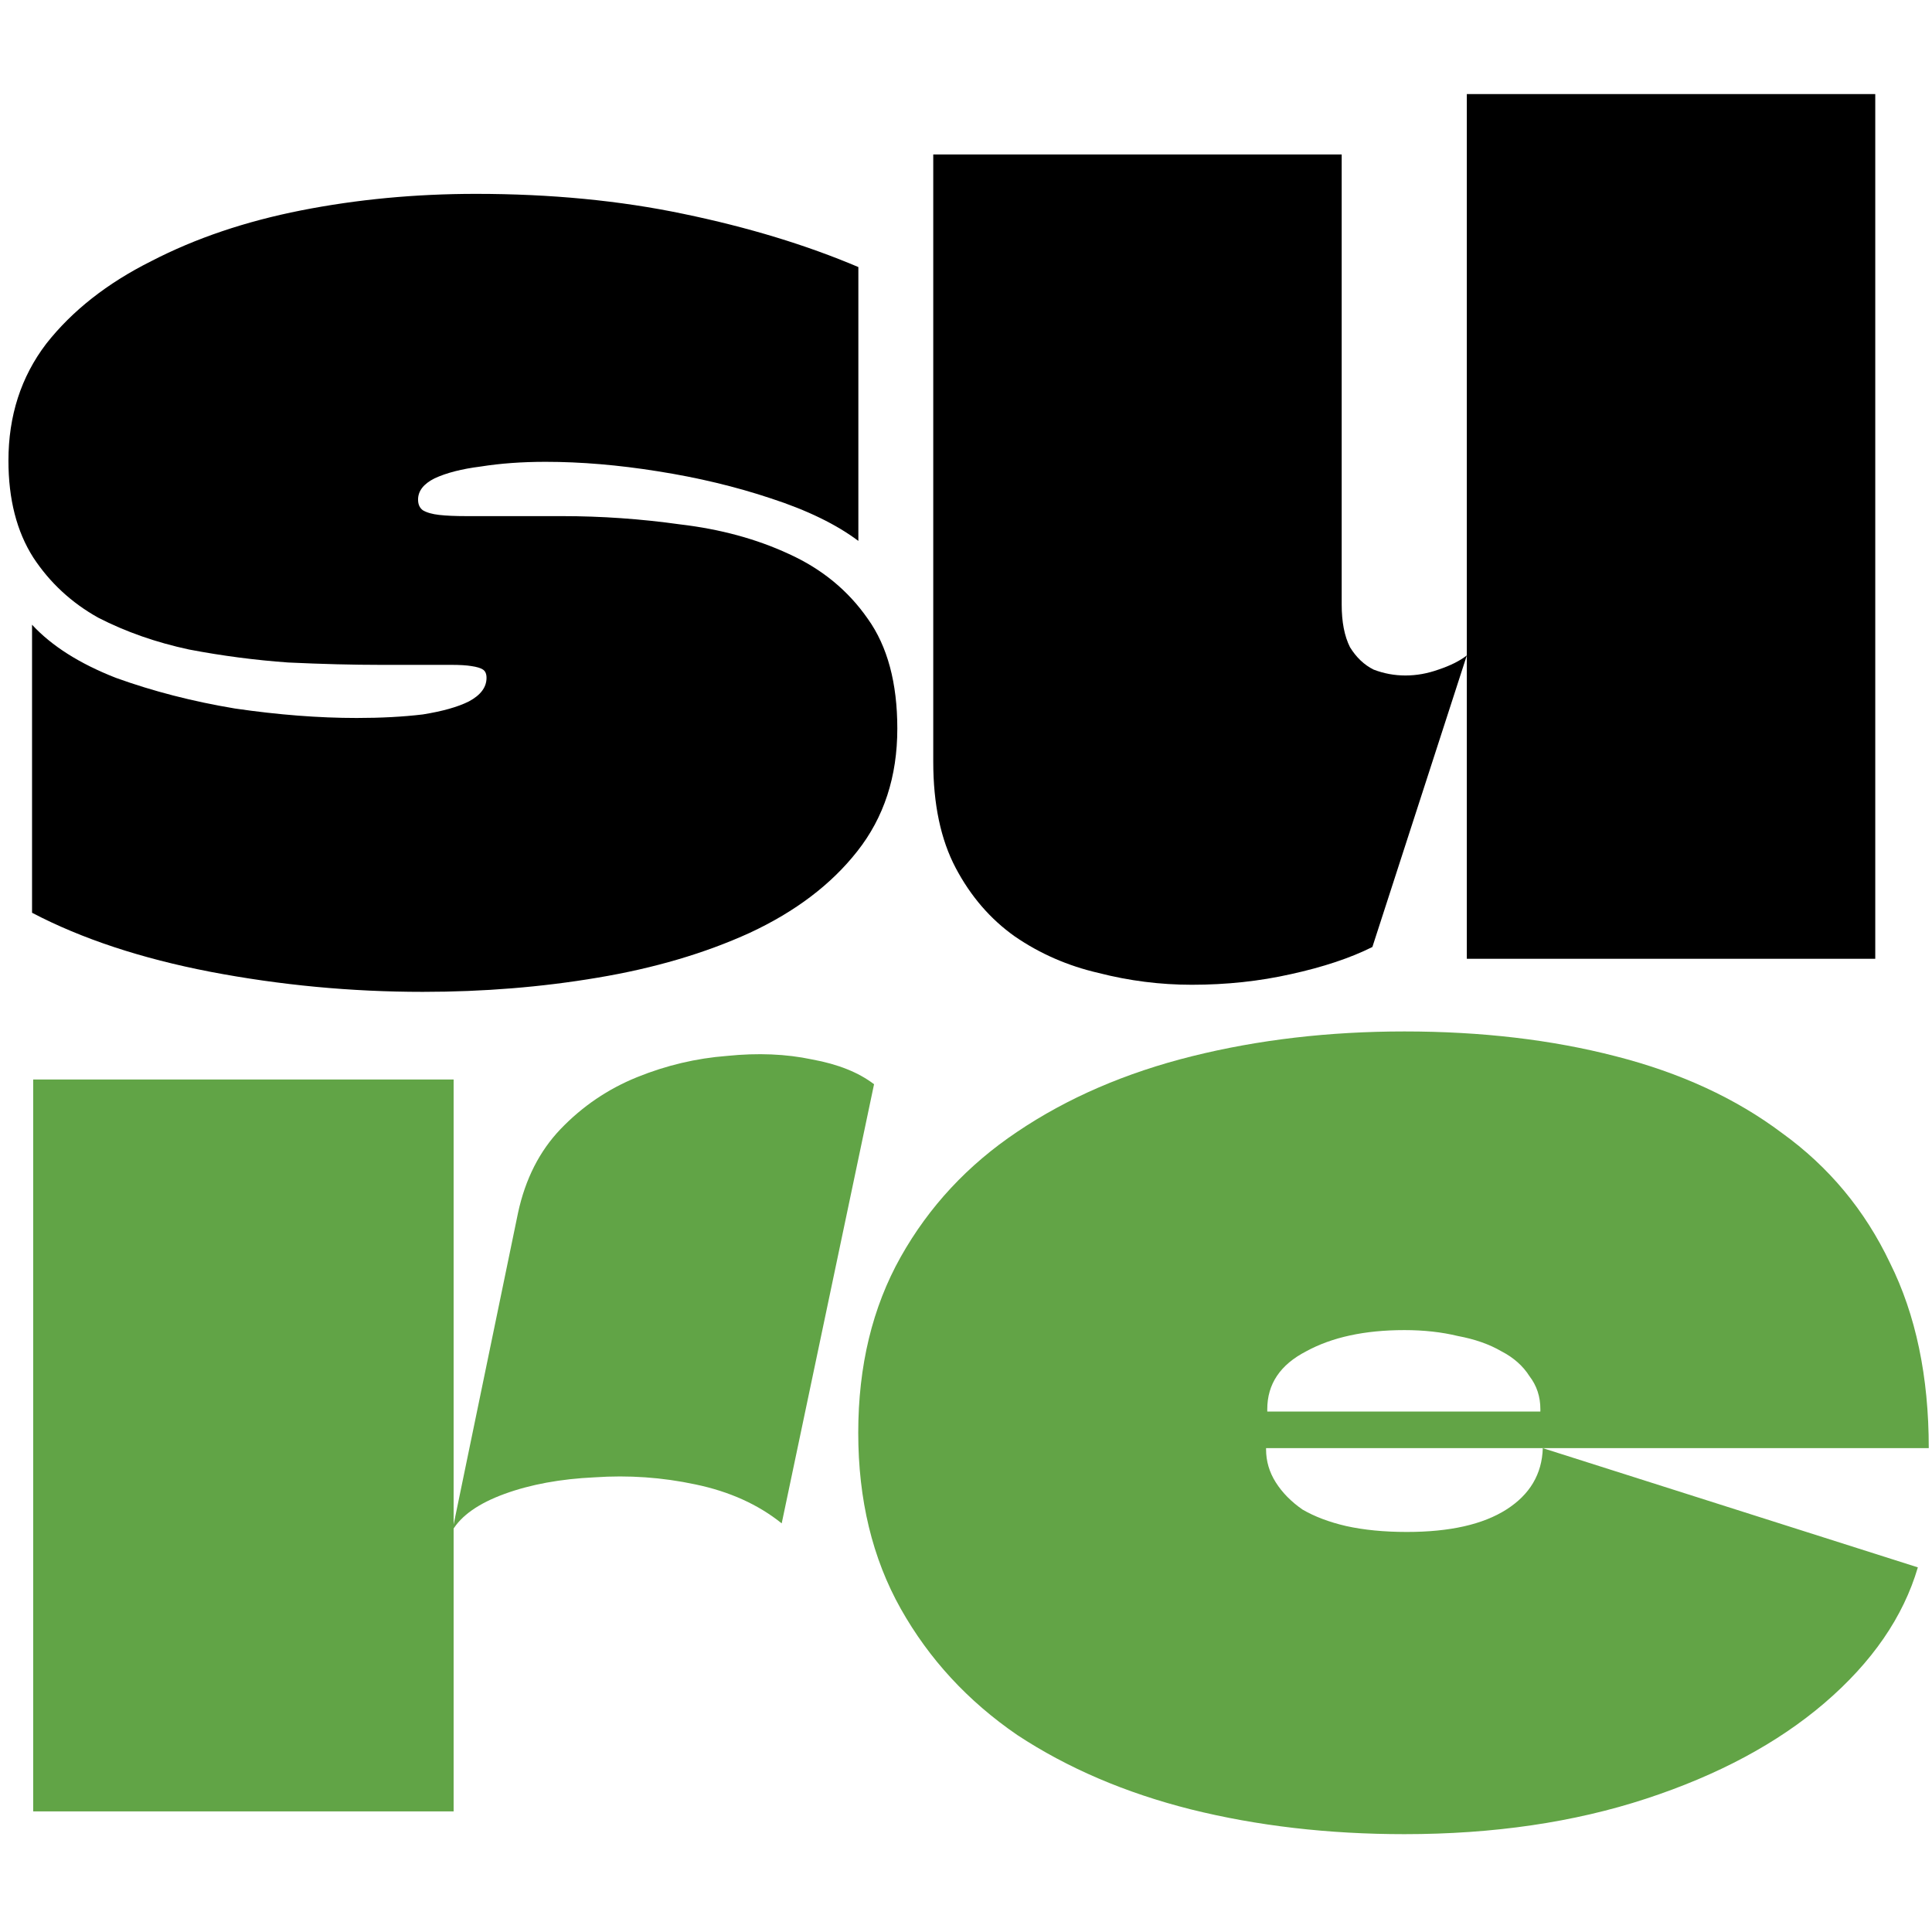
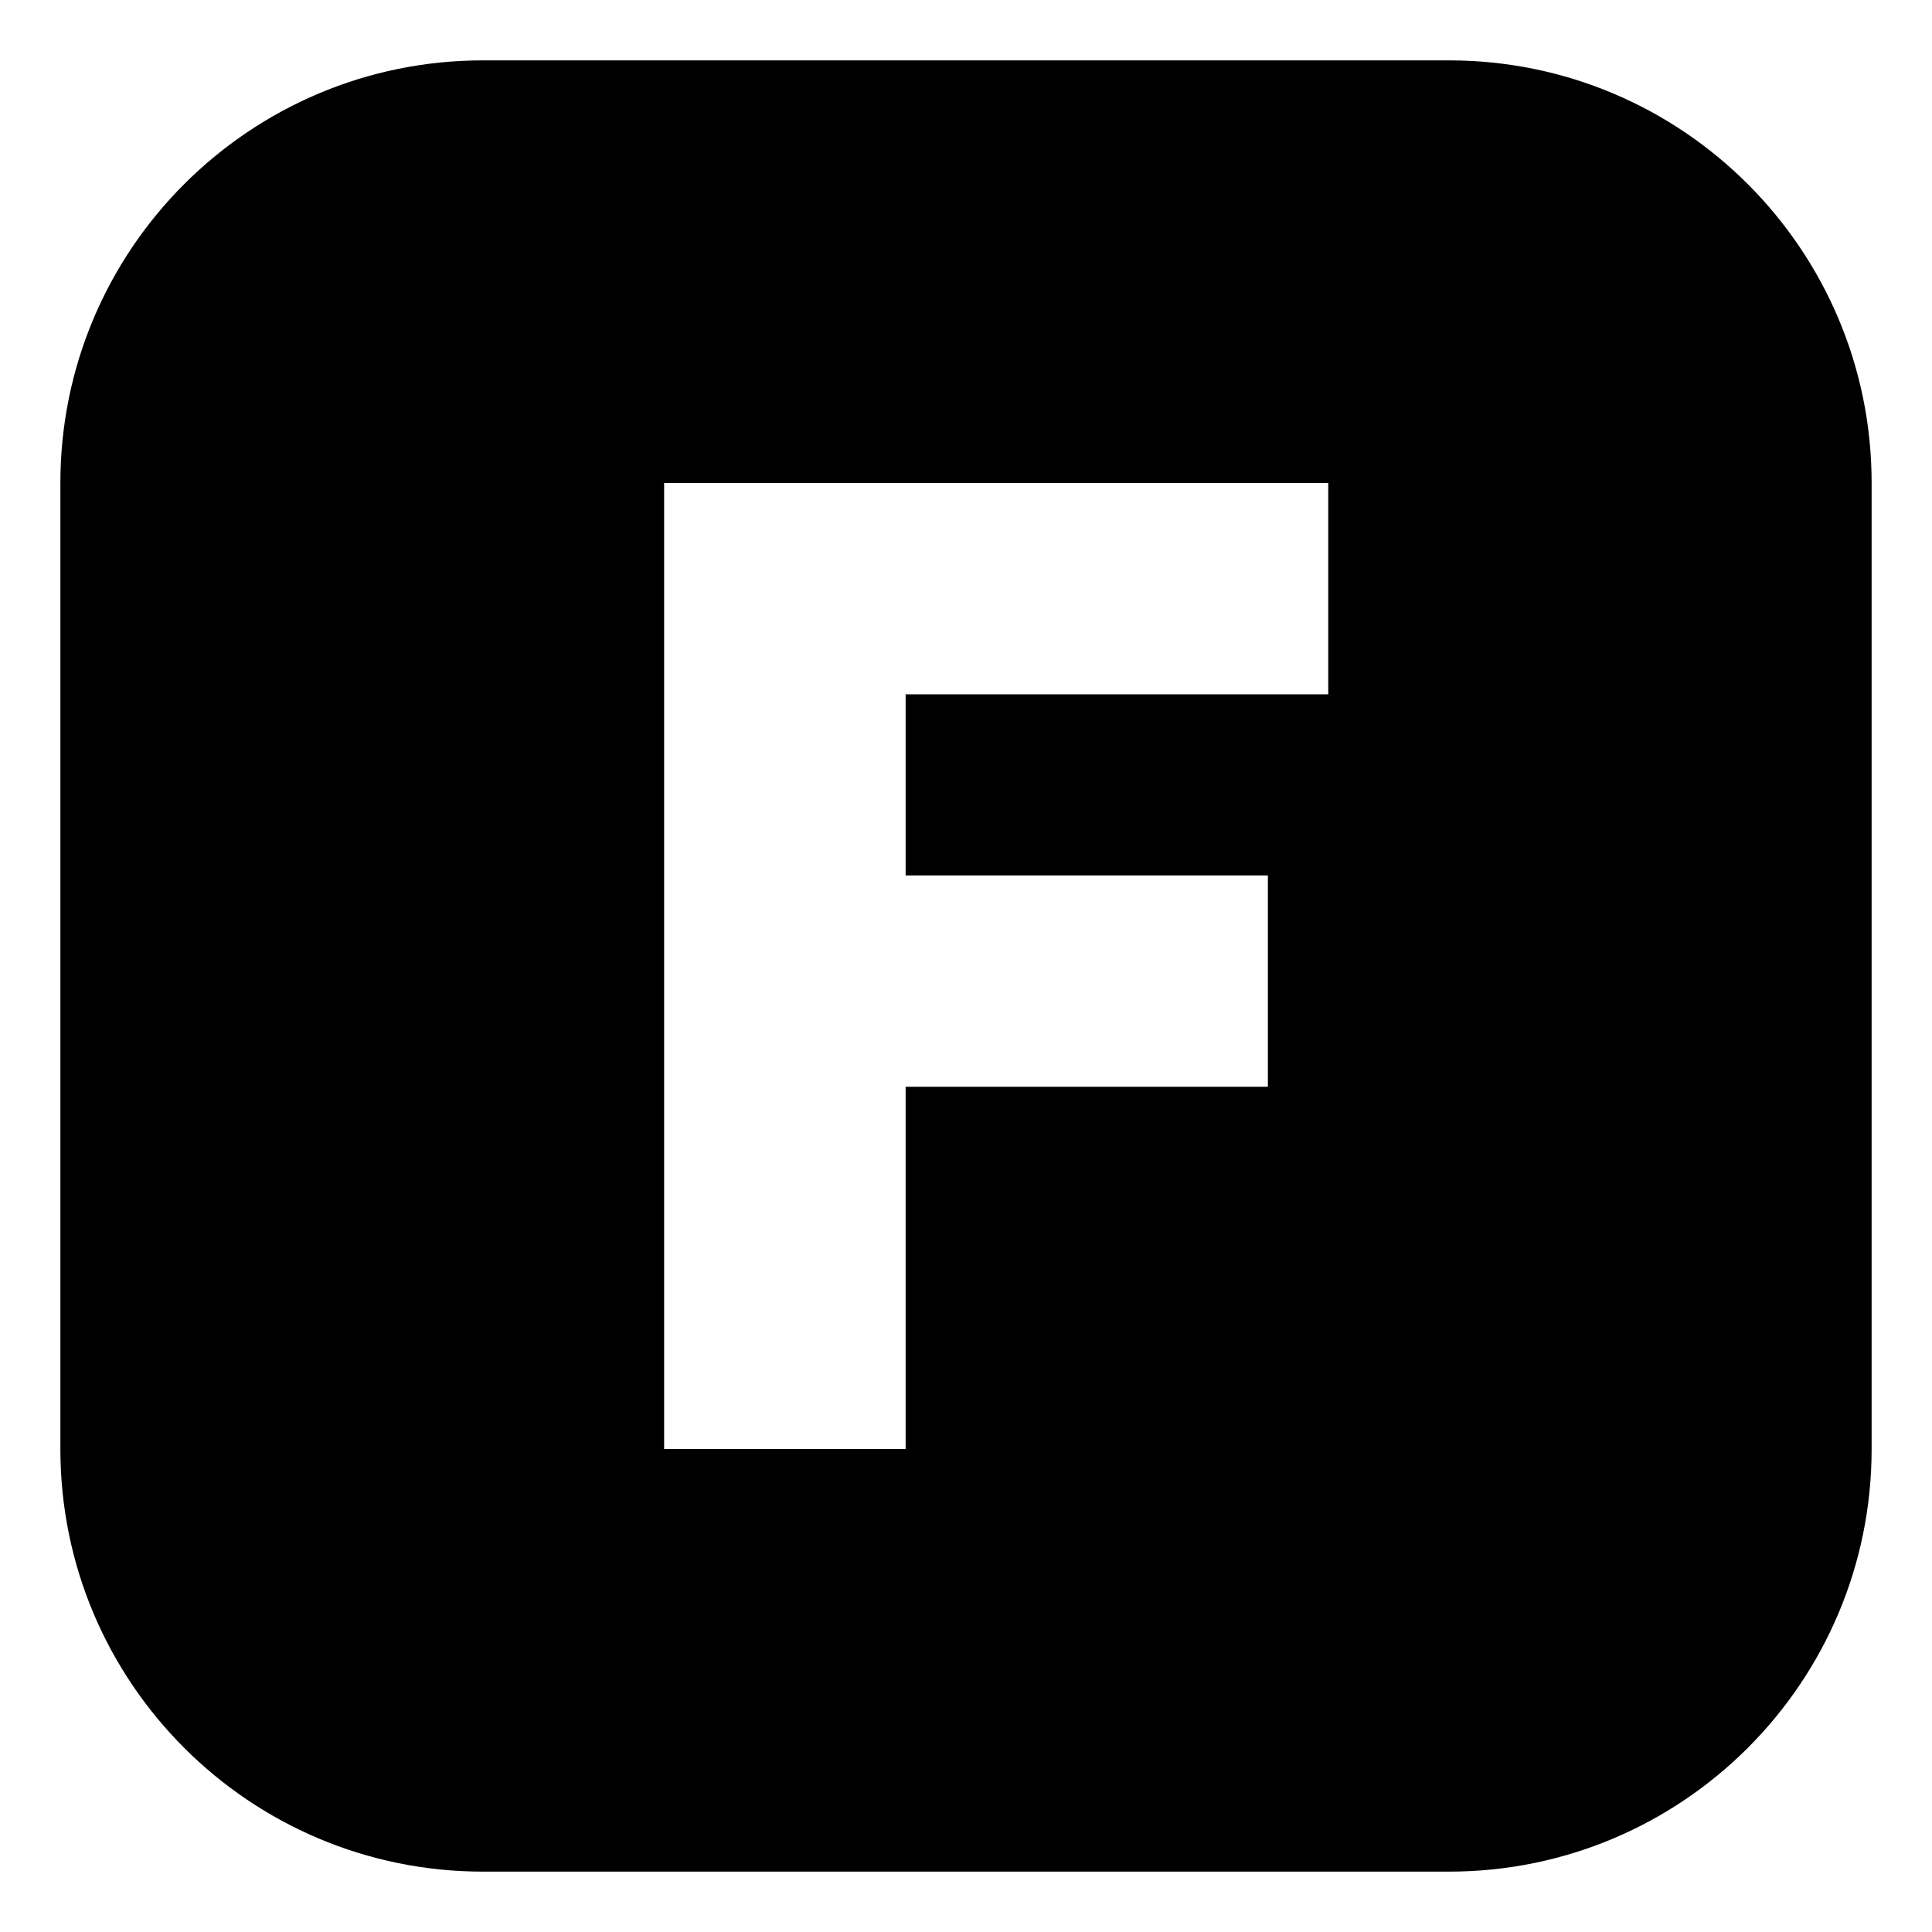
- <svg xmlns="http://www.w3.org/2000/svg" width="512" height="512" viewBox="0 0 160 145" fill="none">
-   <path d="M116.51 119.37C120.062 119.37 122.809 118.751 124.752 117.513C126.696 116.274 127.701 114.58 127.768 112.429L158.828 122.303C157.621 126.409 155.042 130.156 151.088 133.545C147.201 136.869 142.276 139.509 136.312 141.464C130.348 143.419 123.68 144.397 116.309 144.397C110.01 144.397 104.113 143.712 98.618 142.344C93.19 140.975 88.399 138.922 84.244 136.185C80.156 133.382 76.94 129.896 74.594 125.725C72.249 121.553 71.076 116.698 71.076 111.158C71.076 105.618 72.249 100.763 74.594 96.592C76.94 92.421 80.156 88.967 84.244 86.229C88.399 83.427 93.223 81.341 98.718 79.973C104.213 78.604 110.077 77.92 116.309 77.92C122.675 77.92 128.505 78.604 133.799 79.973C139.16 81.341 143.75 83.459 147.57 86.327C151.456 89.129 154.438 92.714 156.516 97.081C158.66 101.382 159.732 106.498 159.732 112.429H104.95C104.95 112.429 104.917 112.429 104.85 112.429C104.85 112.429 104.85 112.462 104.85 112.527C104.85 113.504 105.118 114.417 105.654 115.264C106.19 116.111 106.927 116.861 107.865 117.513C108.871 118.099 110.077 118.555 111.484 118.881C112.958 119.207 114.634 119.37 116.51 119.37ZM116.309 102.653C113.025 102.653 110.311 103.24 108.167 104.413C106.023 105.521 104.95 107.117 104.95 109.203C104.95 109.268 104.95 109.333 104.95 109.399C105.017 109.399 105.051 109.399 105.051 109.399H127.466C127.533 109.399 127.567 109.399 127.567 109.399C127.567 109.333 127.567 109.268 127.567 109.203C127.567 108.16 127.265 107.248 126.662 106.466C126.126 105.618 125.355 104.934 124.35 104.413C123.345 103.826 122.139 103.403 120.732 103.142C119.391 102.816 117.917 102.653 116.309 102.653Z" fill="#62a446" />
-   <path d="M37.567 81.901C37.567 85.811 37.567 89.755 37.567 93.73C37.567 97.641 37.567 101.584 37.567 105.559C37.567 109.47 37.567 113.413 37.567 117.388C37.567 121.559 37.567 125.73 37.567 129.902C37.567 134.073 37.567 138.276 37.567 142.513H2.748C2.748 136.06 2.748 129.608 2.748 123.156C2.748 116.704 2.748 110.252 2.748 103.799C2.748 100.15 2.748 96.5 2.748 92.85C2.748 89.201 2.748 85.551 2.748 81.901H37.567ZM37.466 119.246L42.9 92.948C43.504 90.146 44.678 87.832 46.422 86.007C48.234 84.117 50.347 82.683 52.762 81.706C55.177 80.728 57.66 80.141 60.209 79.946C62.758 79.685 65.106 79.783 67.253 80.239C69.4 80.63 71.111 81.315 72.385 82.292L64.737 118.659C62.792 117.095 60.41 116.02 57.593 115.433C54.842 114.846 52.058 114.651 49.24 114.846C46.422 114.977 43.94 115.433 41.793 116.215C39.646 116.997 38.204 118.007 37.466 119.246Z" fill="#61a446" />
-   <path d="M155.301 0.292C155.301 4.658 155.301 20.058 155.301 24.489C155.301 28.921 155.301 33.353 155.301 37.785C155.301 41.565 155.301 45.378 155.301 49.223C155.301 53.003 155.301 56.783 155.301 60.563C155.301 64.343 155.301 68.123 155.301 71.903H121.476C121.476 69.166 121.476 66.396 121.476 63.594C121.476 60.791 121.476 57.989 121.476 55.186C121.476 52.319 121.476 49.549 121.476 46.877C121.476 40.815 121.476 34.885 121.476 29.084C121.476 23.218 121.476 6.288 121.476 0.292H155.301ZM111.113 5.292C111.113 8.746 111.113 18.233 111.113 21.752C111.113 25.206 111.113 28.66 111.113 32.115C111.113 35.569 111.113 39.056 111.113 42.575C111.113 44.009 111.341 45.182 111.798 46.094C112.319 46.942 112.971 47.561 113.753 47.952C114.6 48.278 115.48 48.441 116.392 48.441C117.305 48.441 118.217 48.278 119.13 47.952C120.107 47.626 120.889 47.235 121.476 46.779L113.655 70.926C111.83 71.838 109.582 72.588 106.909 73.174C104.303 73.761 101.565 74.054 98.698 74.054C96.091 74.054 93.516 73.728 90.975 73.076C88.433 72.49 86.119 71.48 84.034 70.046C82.013 68.612 80.384 66.722 79.145 64.376C77.907 62.029 77.288 59.097 77.288 55.577C77.288 50.885 77.288 46.192 77.288 41.5C77.288 36.807 77.288 32.115 77.288 27.422C77.288 24.75 77.288 22.078 77.288 19.406C77.288 16.669 77.288 7.964 77.288 5.292H111.113Z" fill="black" />
-   <path d="M0.699 30.648C0.699 26.933 1.742 23.707 3.827 20.97C5.978 18.233 8.878 15.952 12.528 14.127C16.178 12.237 20.316 10.836 24.944 9.923C29.571 9.011 34.394 8.555 39.412 8.555C45.603 8.555 51.339 9.108 56.618 10.216C61.962 11.324 66.785 12.791 71.086 14.616V37.296C69.262 35.928 66.85 34.754 63.852 33.777C60.919 32.799 57.791 32.05 54.467 31.528C51.209 31.007 48.113 30.746 45.18 30.746C43.225 30.746 41.432 30.877 39.803 31.137C38.239 31.333 36.968 31.659 35.99 32.115C35.078 32.571 34.622 33.158 34.622 33.874C34.622 34.266 34.752 34.559 35.013 34.754C35.339 34.95 35.795 35.08 36.382 35.145C36.968 35.211 37.718 35.243 38.63 35.243C40.129 35.243 41.465 35.243 42.638 35.243C43.811 35.243 45.115 35.243 46.549 35.243C49.807 35.243 53.066 35.471 56.325 35.928C59.648 36.319 62.647 37.133 65.319 38.371C68.056 39.61 70.239 41.402 71.868 43.748C73.498 46.029 74.312 49.06 74.312 52.84C74.312 56.816 73.205 60.205 70.989 63.007C68.838 65.744 65.873 67.993 62.093 69.753C58.378 71.447 54.174 72.685 49.481 73.468C44.854 74.25 40.031 74.641 35.013 74.641C29.082 74.641 23.216 74.087 17.416 72.979C11.681 71.871 6.76 70.241 2.654 68.091V44.237C4.283 45.997 6.597 47.463 9.595 48.636C12.658 49.744 15.95 50.592 19.469 51.178C23.053 51.7 26.41 51.96 29.538 51.96C31.559 51.96 33.383 51.862 35.013 51.667C36.642 51.406 37.913 51.048 38.825 50.592C39.803 50.07 40.292 49.418 40.292 48.636C40.292 48.31 40.194 48.082 39.999 47.952C39.803 47.822 39.477 47.724 39.021 47.659C38.63 47.594 38.076 47.561 37.359 47.561C36.382 47.561 35.371 47.561 34.328 47.561C33.286 47.561 32.341 47.561 31.493 47.561C29.212 47.561 26.671 47.496 23.868 47.365C21.131 47.17 18.393 46.812 15.656 46.29C12.919 45.703 10.41 44.824 8.129 43.651C5.913 42.412 4.12 40.75 2.752 38.665C1.383 36.514 0.699 33.842 0.699 30.648Z" fill="black" />
+ <svg xmlns="http://www.w3.org/2000/svg" width="512" height="512" viewBox="0 0 64 64">
+   <path d="M16 2h32a14 14 0 0 1 14 14v32a14 14 0 0 1-14 14H16A14 14 0 0 1 2 48V16A14 14 0 0 1 16 2zm6 14v32h8V36h12v-7H30v-6h14v-7H22z" fill="#000000" />
</svg>
